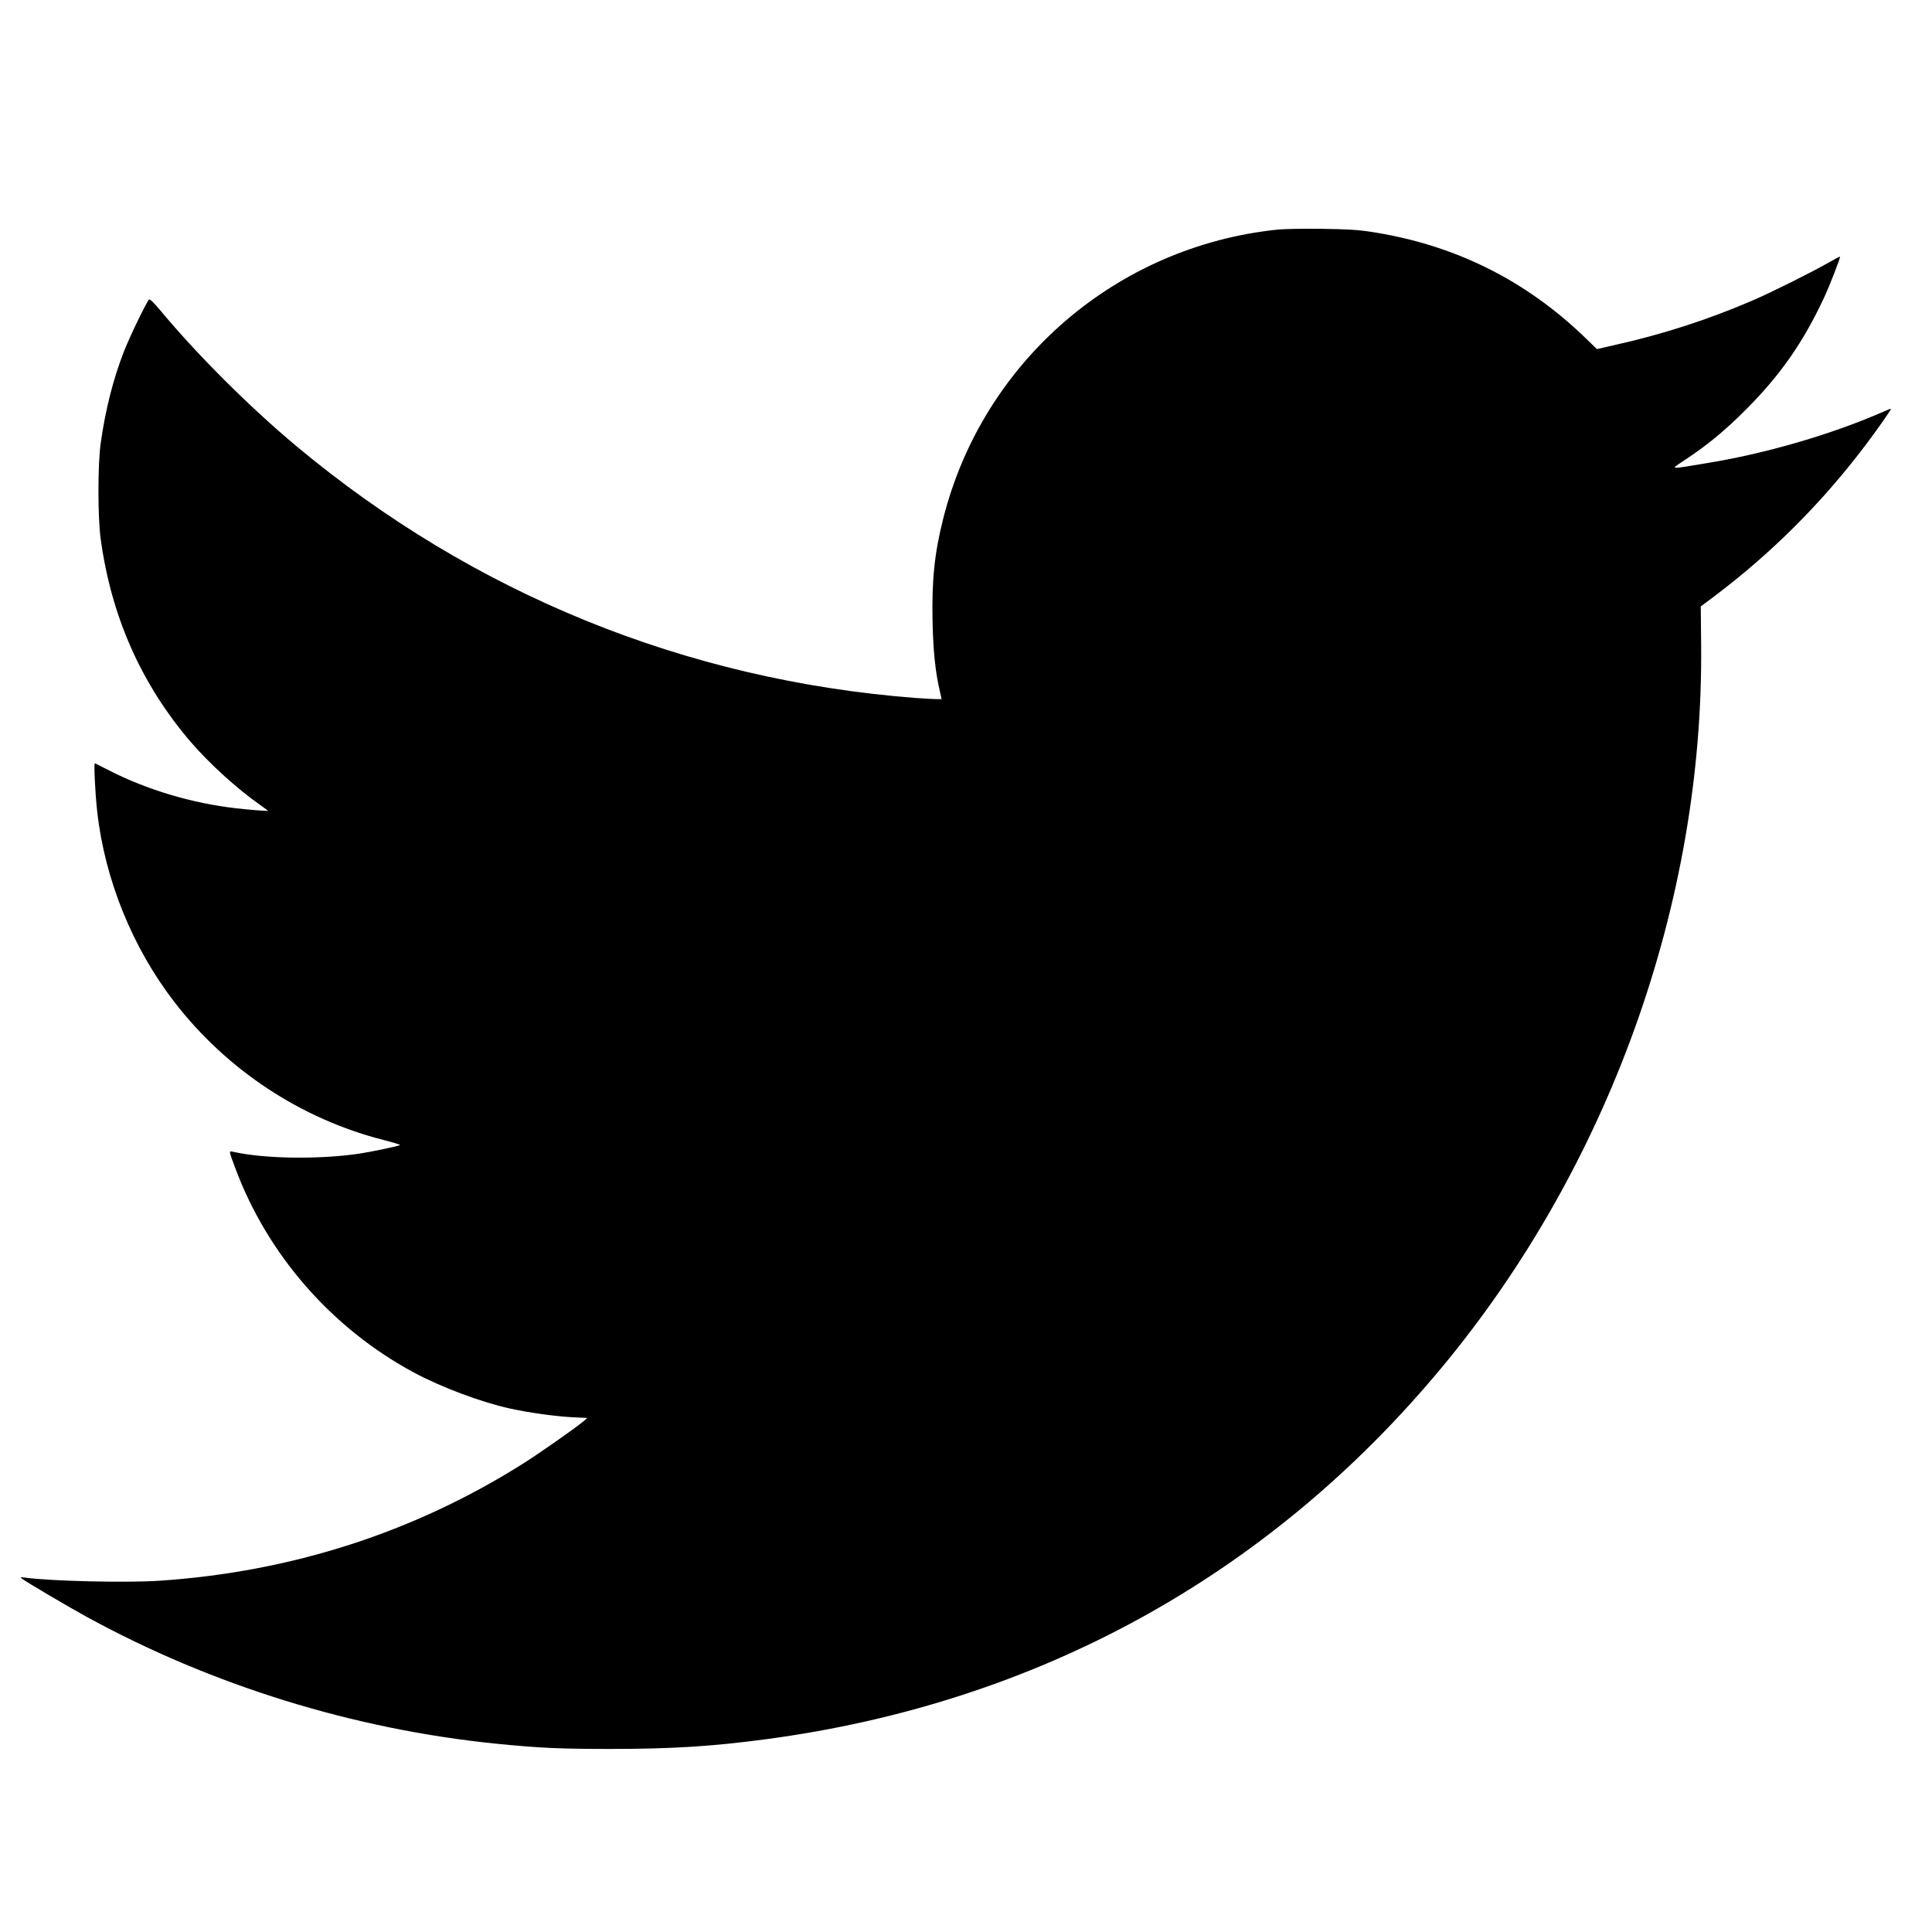
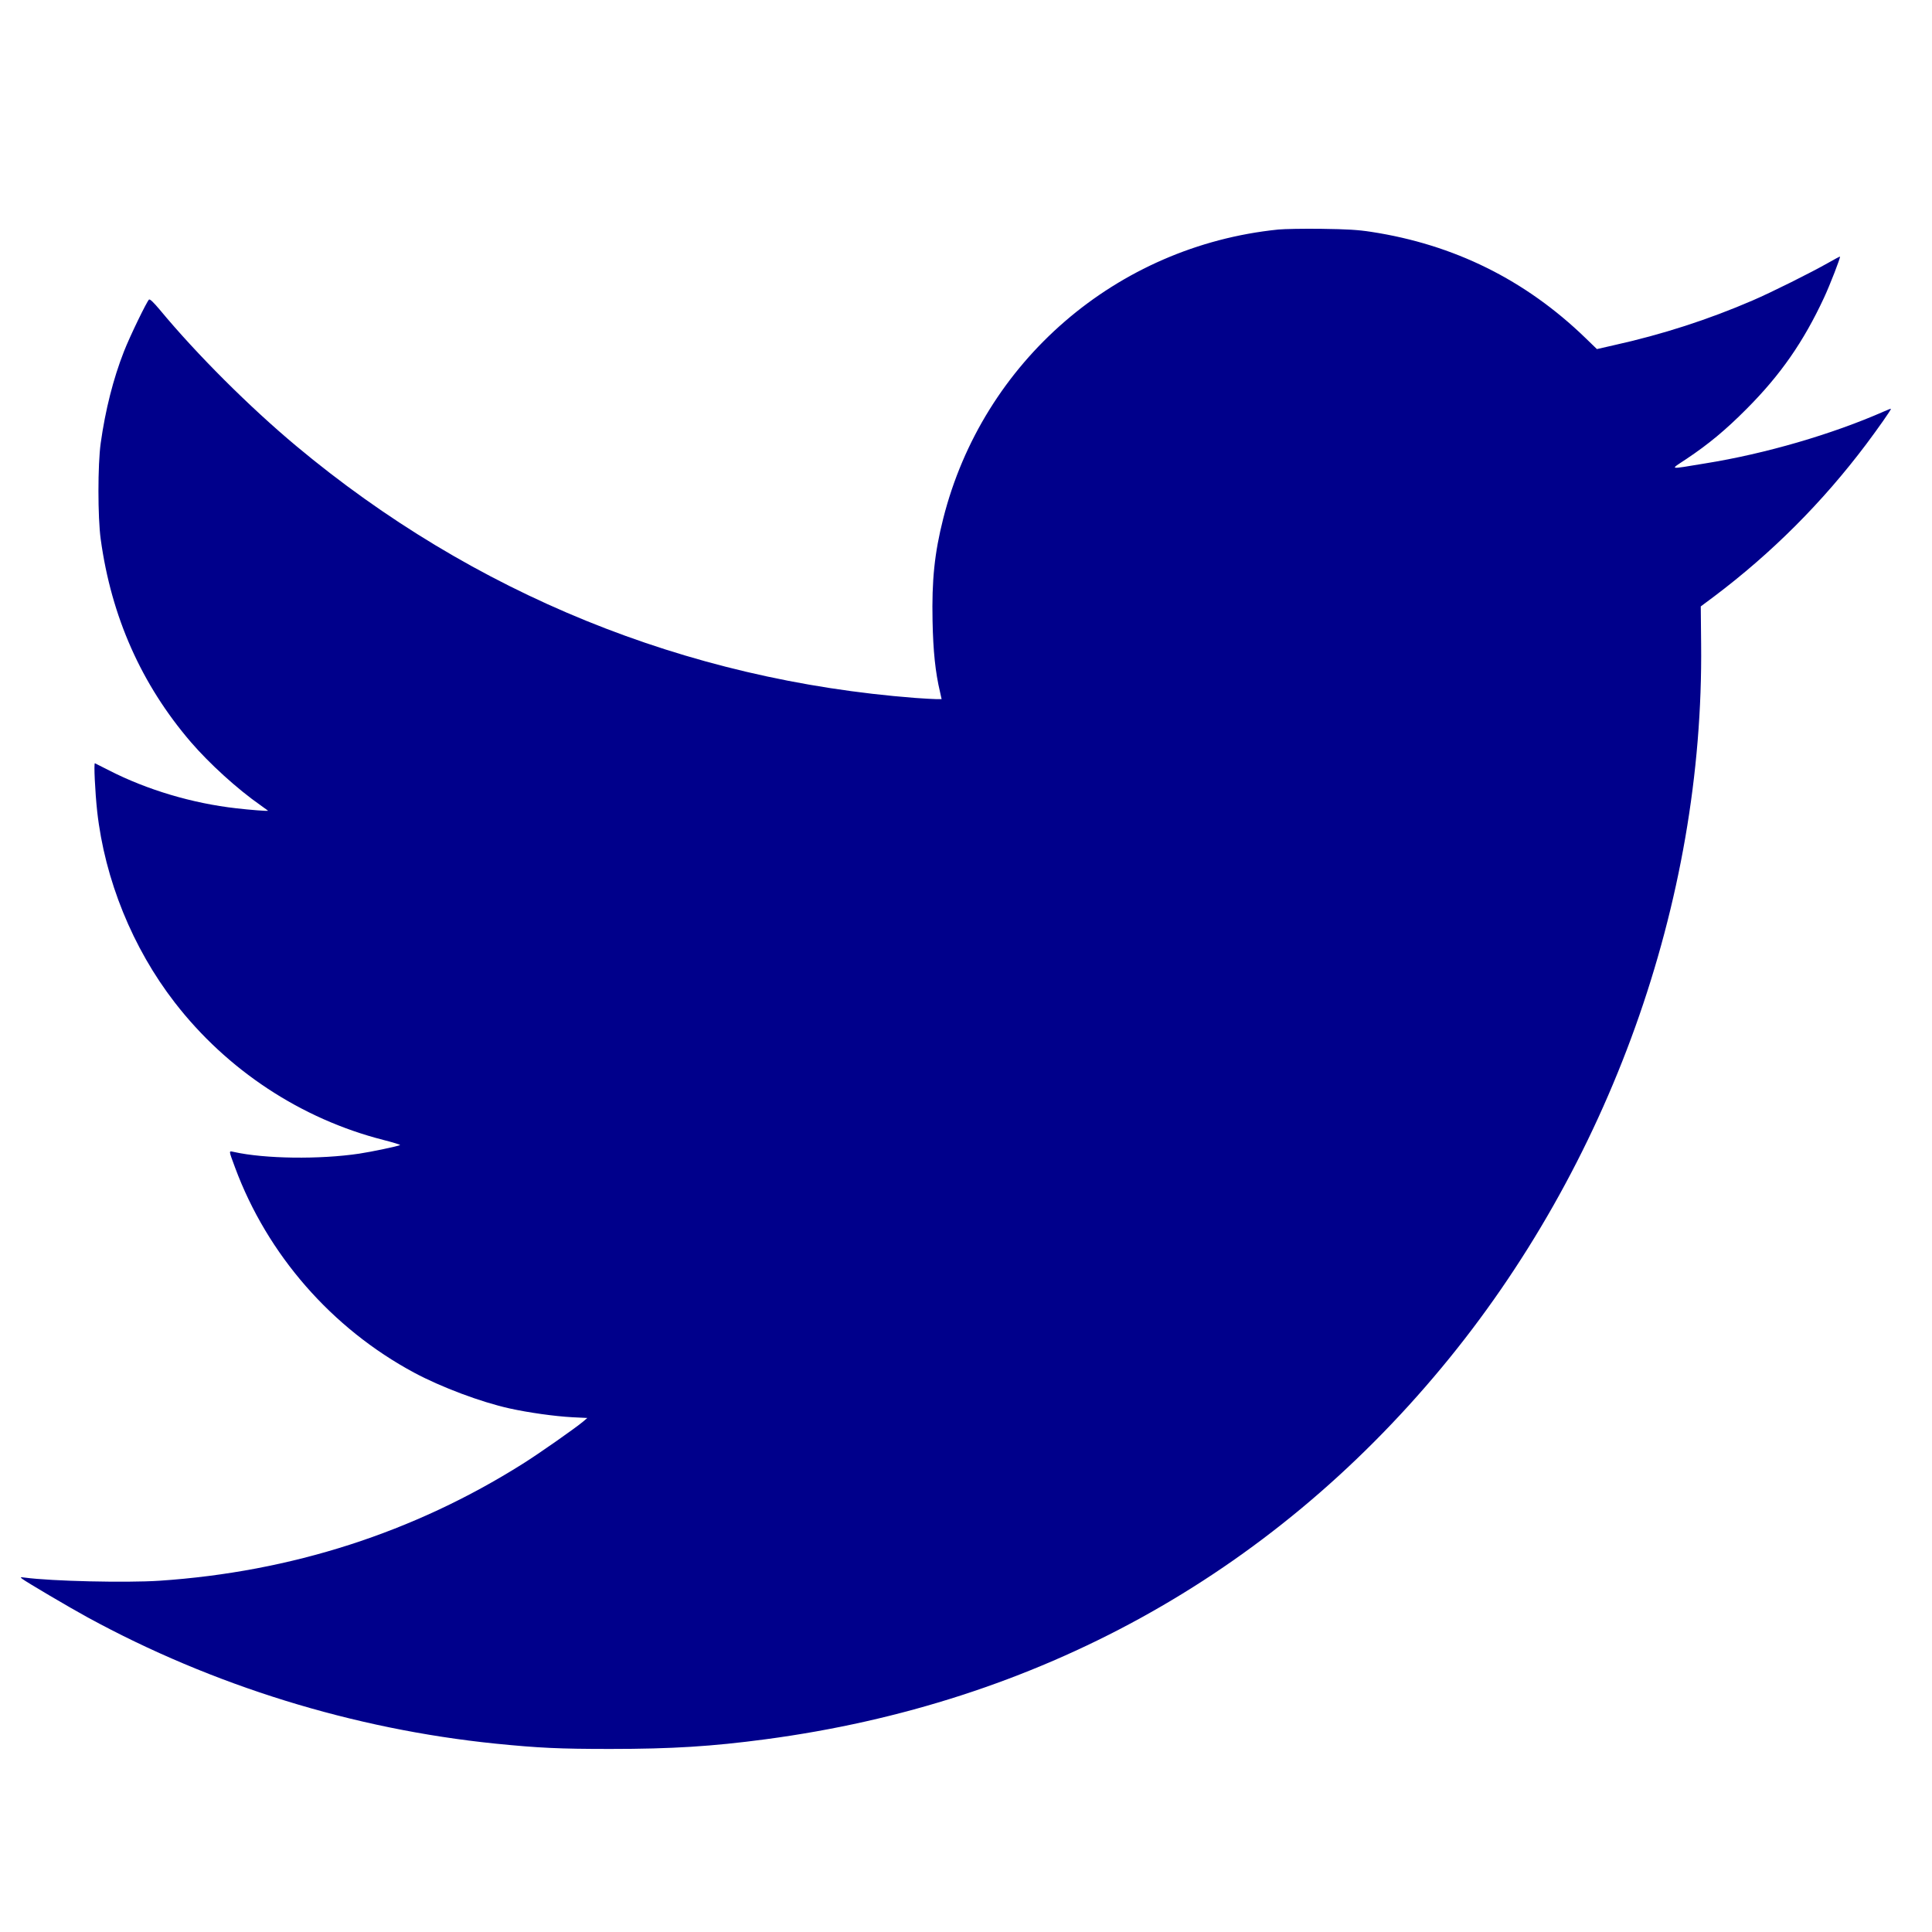
<svg xmlns="http://www.w3.org/2000/svg" version="1.0" width="30px" height="30px" viewBox="0 0 1600 1600" preserveAspectRatio="xMidYMid meet">
-   <g transform="translate(0,1600) scale(0.1,-0.1)" fill="#000000" stroke="none">
+   <g transform="translate(0,1600) scale(0.1,-0.1)" fill="#00008b" stroke="none">
    <path d="M10585 14099 c-1339 -137 -2446 -1093 -2774 -2395 -72 -285 -95 -510 -88 -847 5 -249 23 -424 62 -588 l13 -59 -42 0 c-23 0 -103 5 -177 10 -1900 147 -3660 863 -5124 2085 -388 324 -827 762 -1131 1129 -53 63 -82 91 -90 85 -18 -15 -160 -307 -208 -431 -88 -224 -154 -485 -192 -758 -25 -178 -25 -614 0 -795 88 -643 337 -1203 746 -1680 155 -180 386 -390 578 -524 34 -24 62 -45 62 -45 0 -5 -151 7 -263 20 -364 41 -739 153 -1052 313 -60 31 -114 57 -119 60 -10 4 1 -234 19 -400 63 -564 293 -1130 642 -1581 433 -560 1046 -964 1726 -1138 82 -21 145 -40 140 -43 -15 -9 -237 -56 -338 -71 -329 -49 -782 -43 -1038 14 -44 9 -45 19 10 -130 267 -720 800 -1331 1483 -1698 224 -120 554 -244 790 -296 158 -35 373 -65 520 -73 l124 -6 -35 -30 c-63 -53 -362 -263 -499 -349 -904 -570 -1919 -896 -3010 -969 -276 -18 -891 -4 -1115 26 -38 5 -39 4 -20 -11 34 -26 393 -238 540 -318 1035 -565 2202 -926 3378 -1046 361 -36 528 -44 952 -44 509 0 843 21 1285 80 2249 299 4167 1353 5600 3079 1386 1668 2171 3856 2148 5991 l-3 312 110 82 c478 360 898 780 1260 1261 99 132 205 283 205 293 0 3 -26 -7 -57 -21 -429 -189 -983 -351 -1483 -431 -311 -51 -292 -55 -154 37 184 123 325 240 499 415 282 283 471 556 641 921 49 105 138 335 132 340 -2 1 -46 -22 -98 -52 -141 -80 -465 -242 -625 -311 -366 -158 -748 -282 -1150 -371 l-140 -32 -95 92 c-498 482 -1089 774 -1775 879 -110 17 -197 22 -410 25 -148 2 -310 -1 -360 -6z" />
  </g>
</svg>
